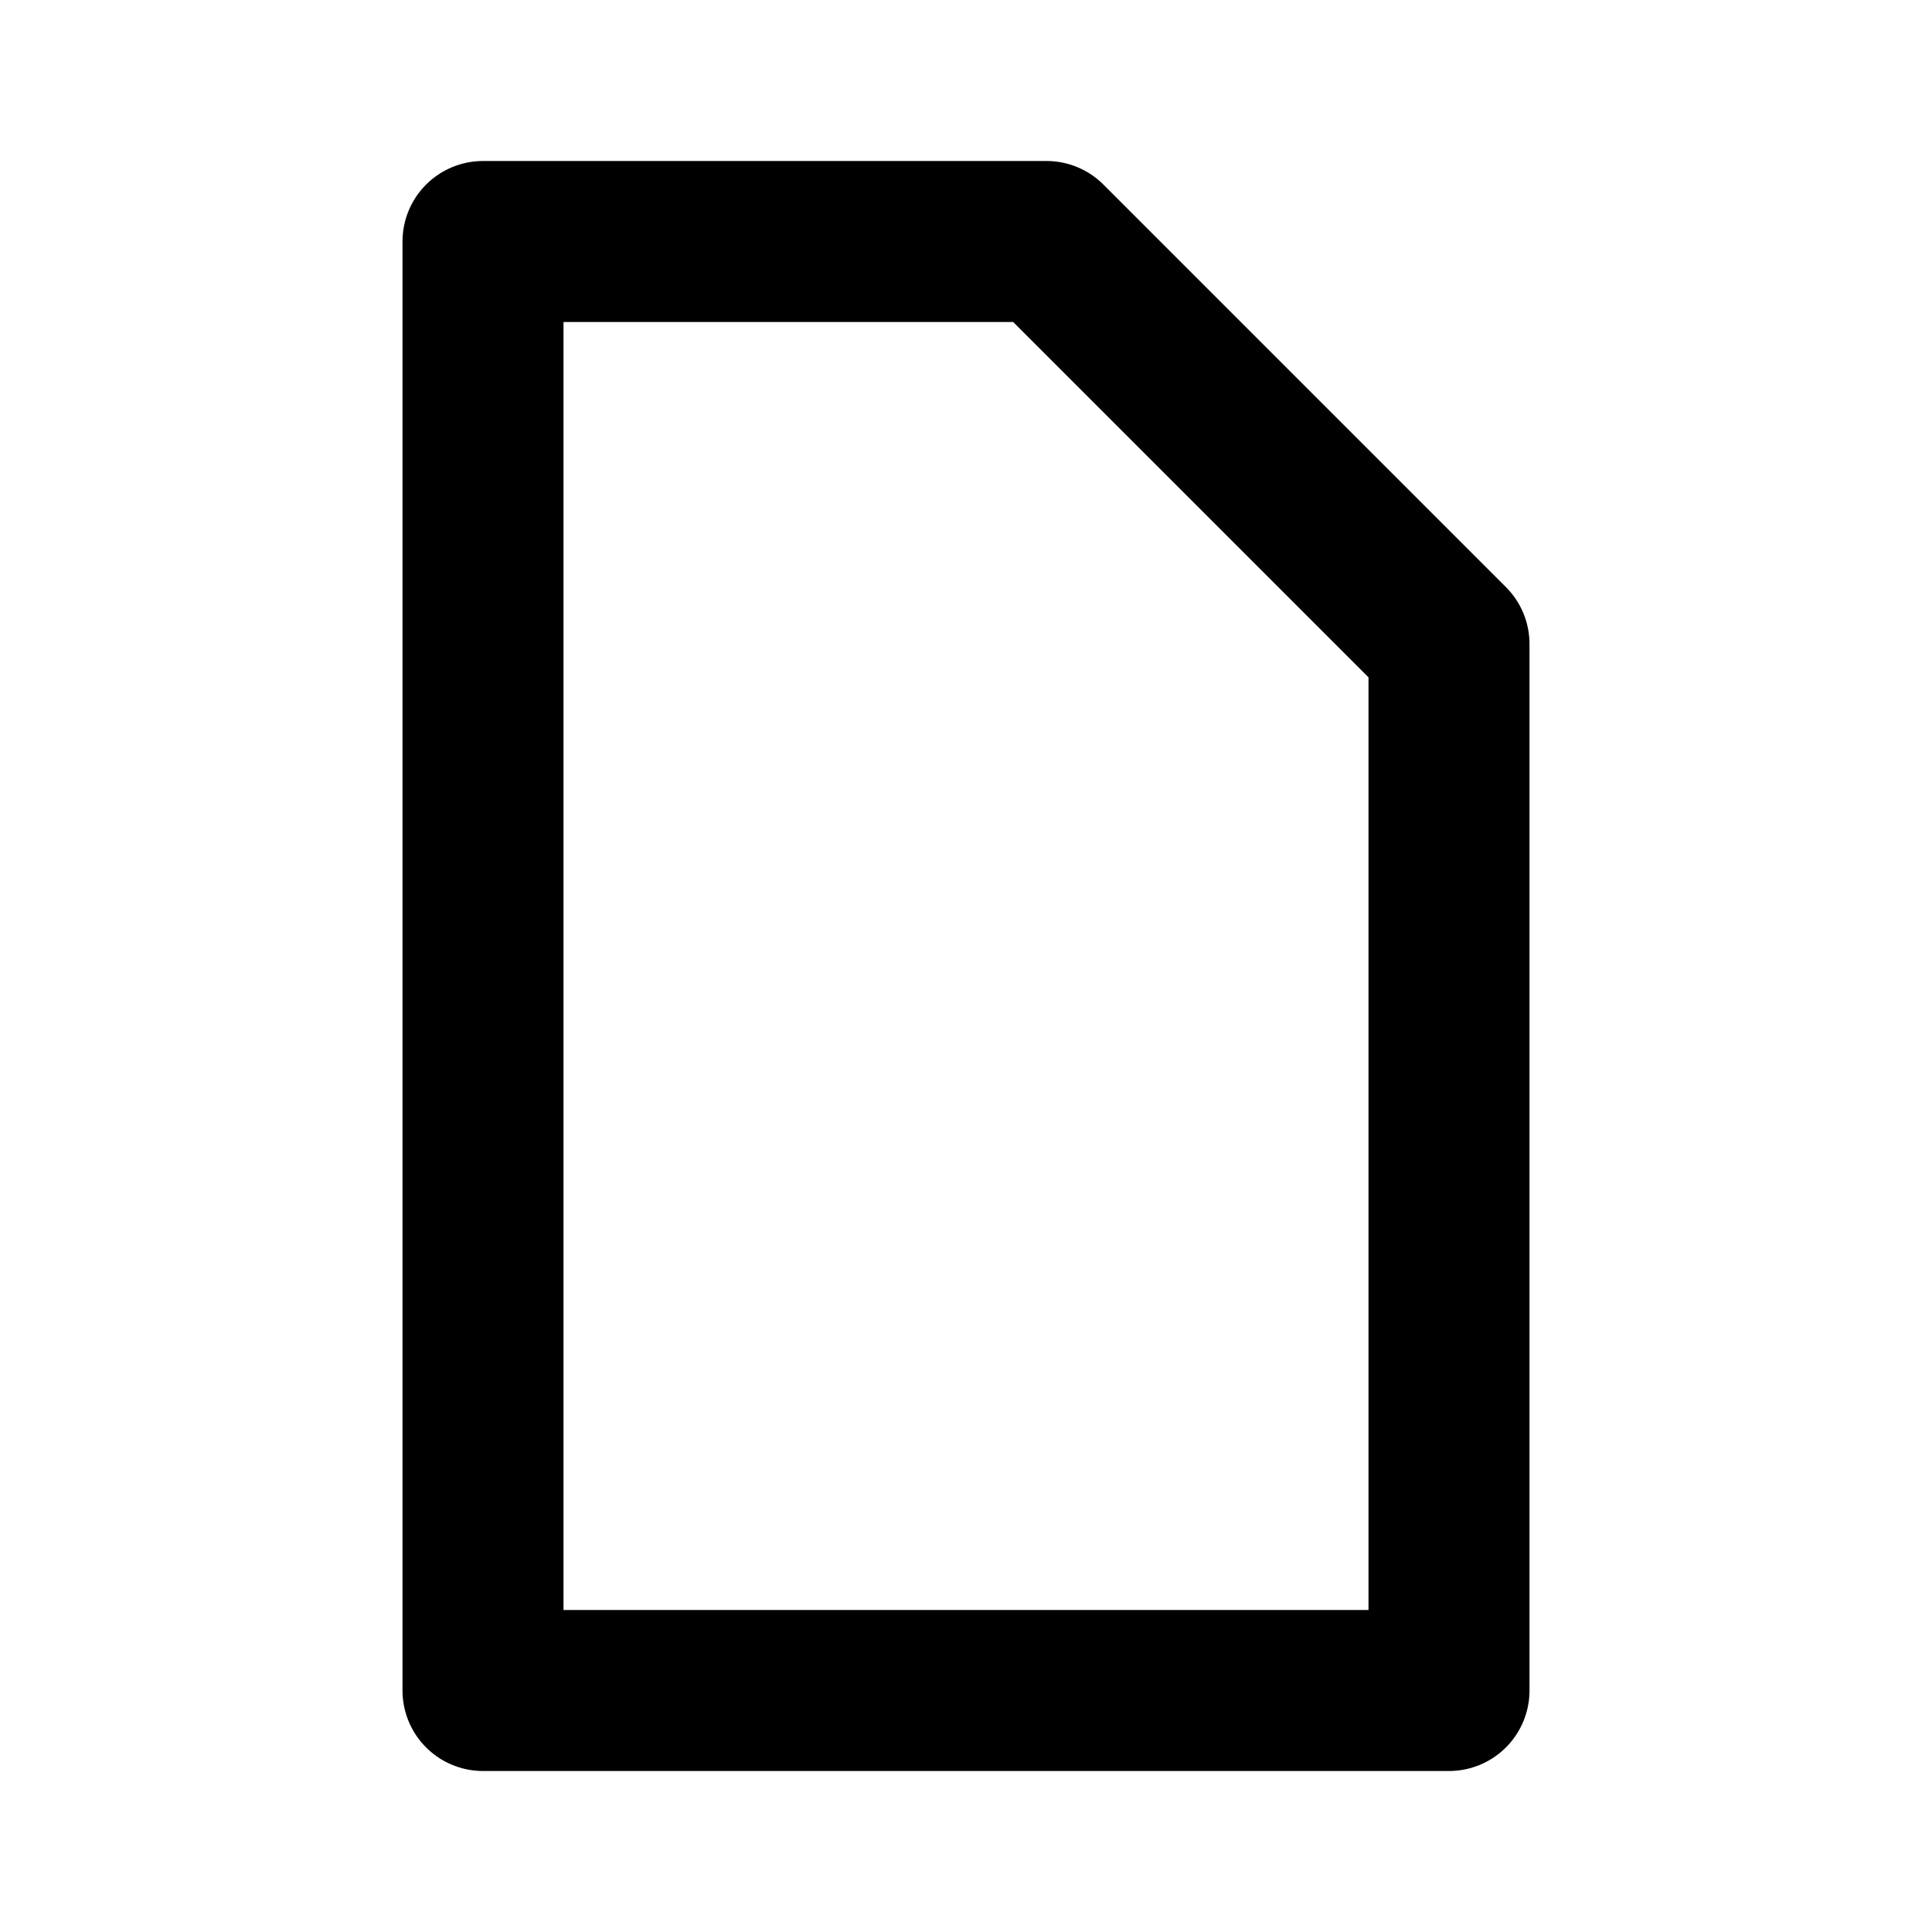
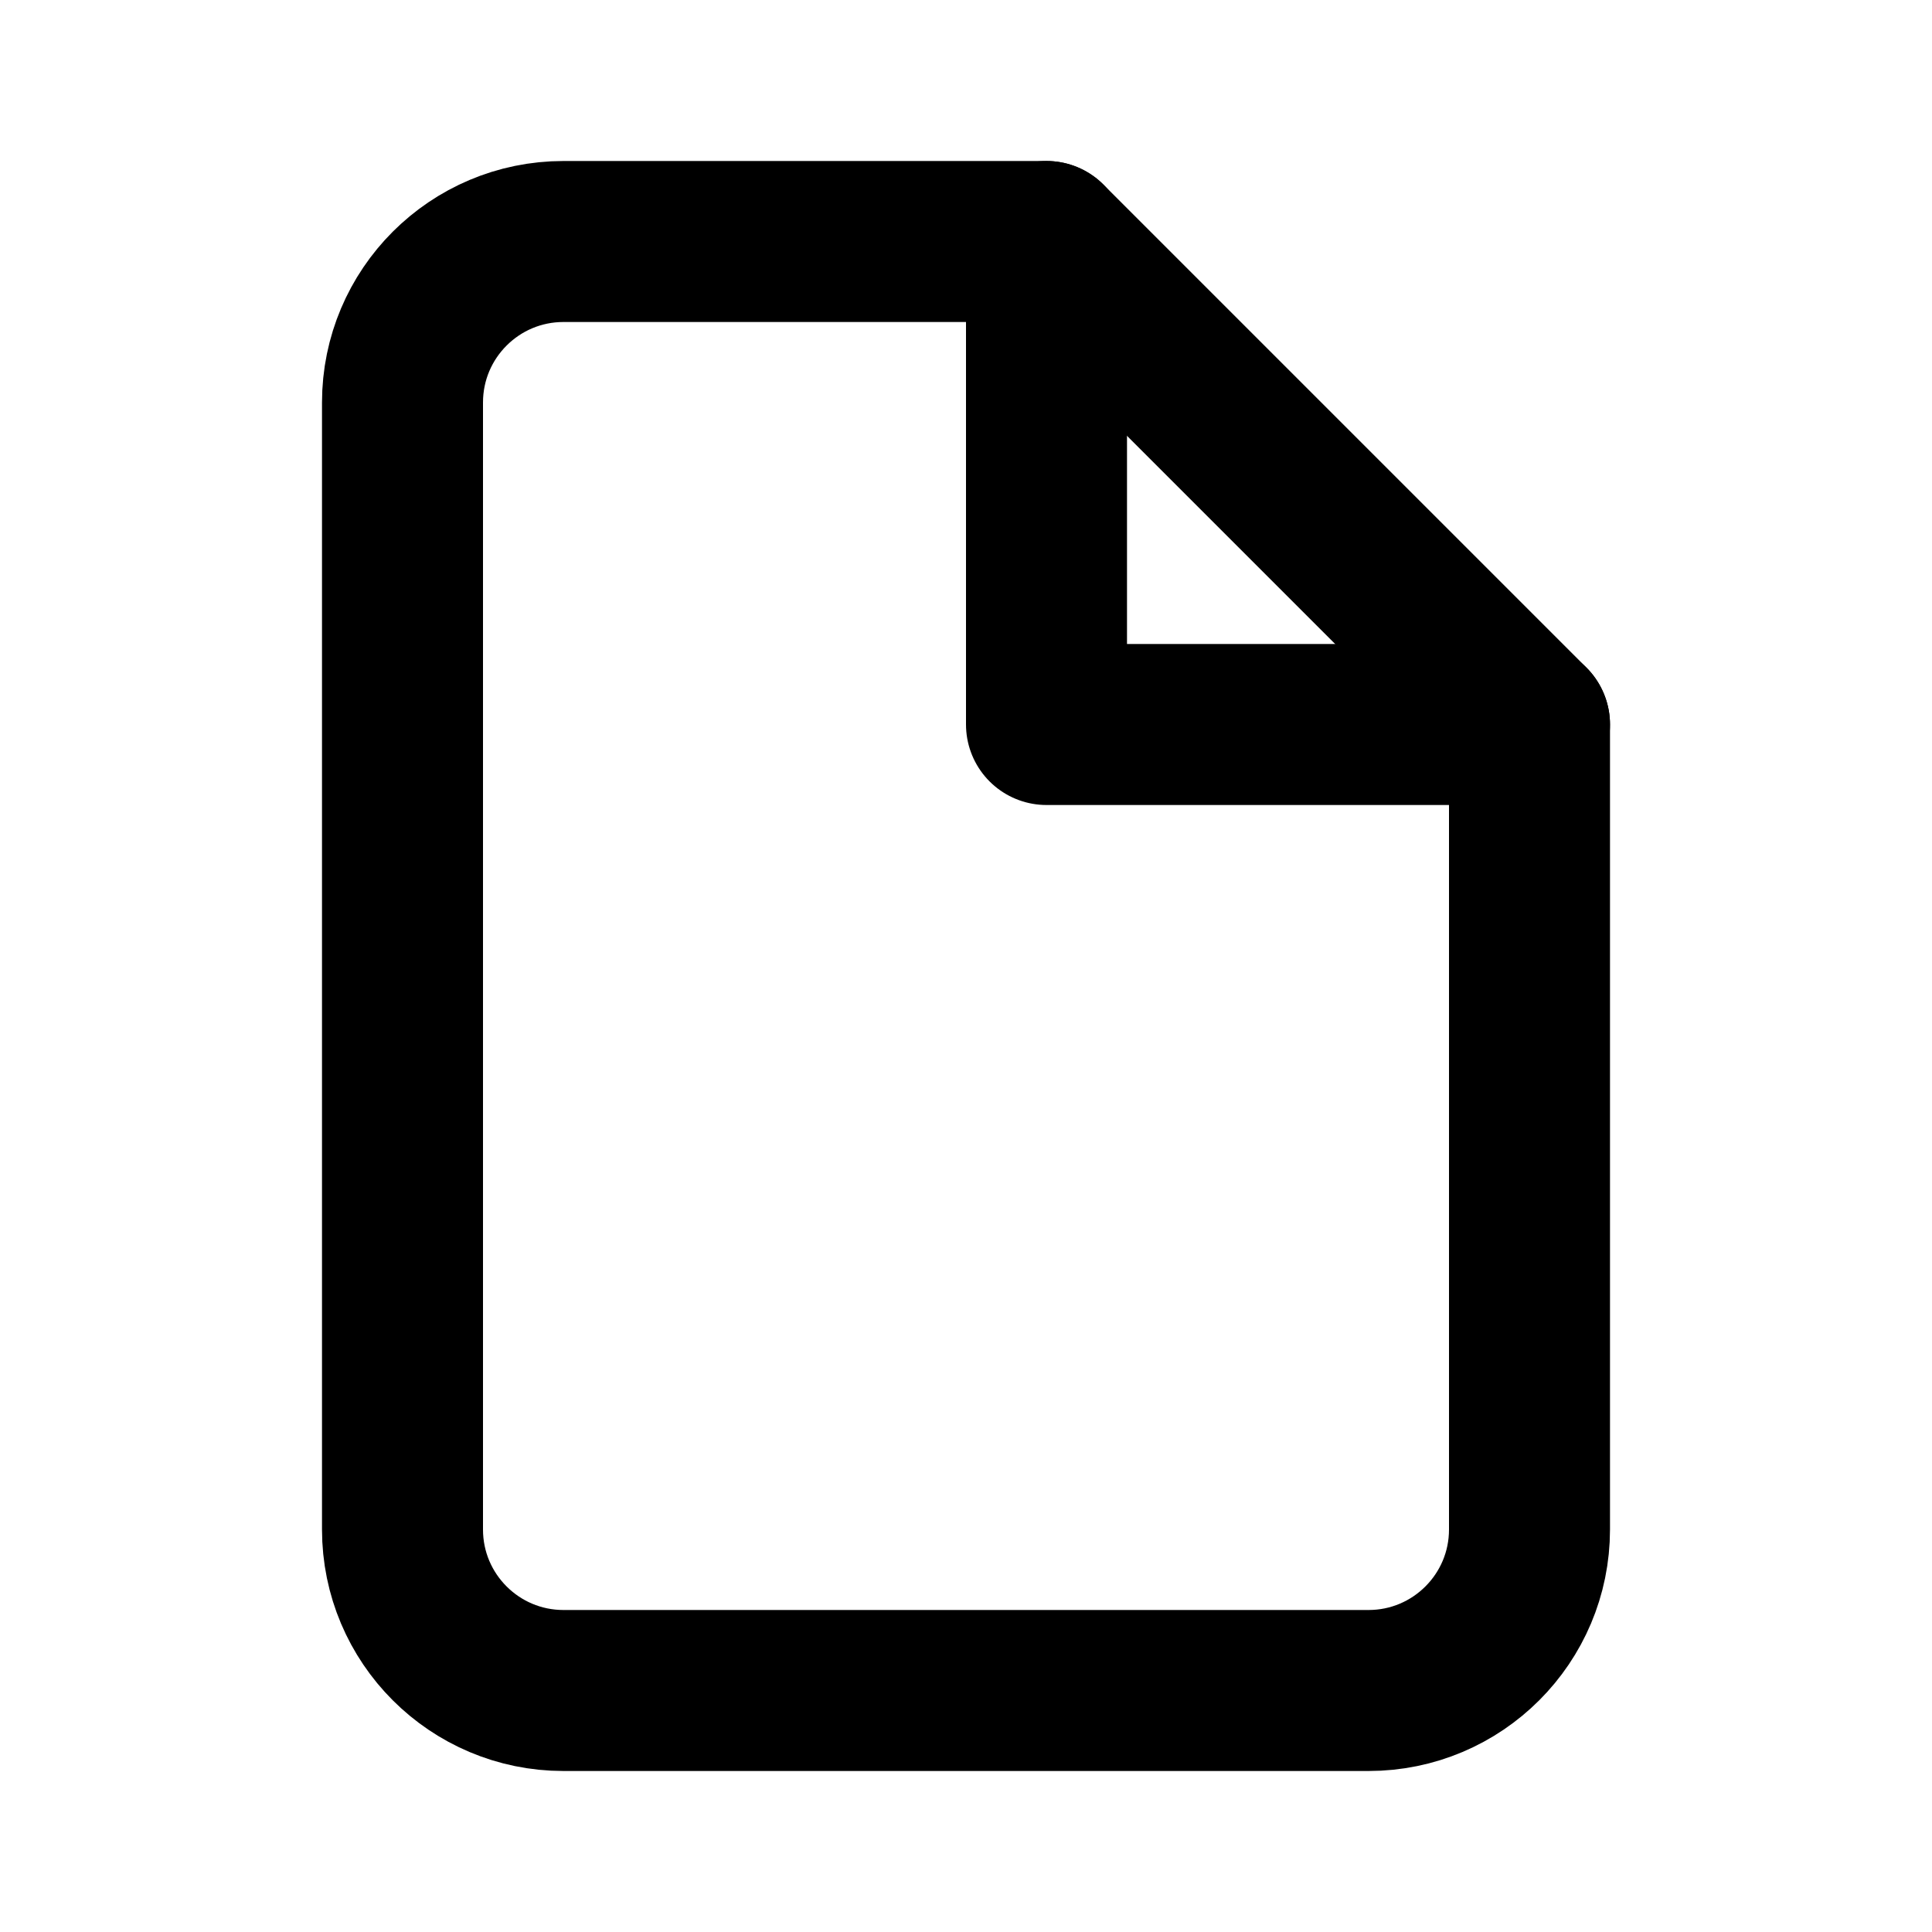
- <svg xmlns="http://www.w3.org/2000/svg" width="24" height="24" viewBox="0 0 24 24" fill="none">
-   <path d="M6 3h7l5 5v13H6z" fill="none" stroke="currentColor" stroke-width="2" stroke-linejoin="round" stroke-linecap="round" />
+ <svg xmlns="http://www.w3.org/2000/svg" width="24" height="24" viewBox="0 0 24 24" fill="none" stroke="currentColor" stroke-width="2" stroke-linecap="round" stroke-linejoin="round">
+   <path d="M13 3H7a2 2 0 0 0-2 2v14a2 2 0 0 0 2 2h10a2 2 0 0 0 2-2V9z" />
+   <path d="M13 3v6h6" />
</svg>
